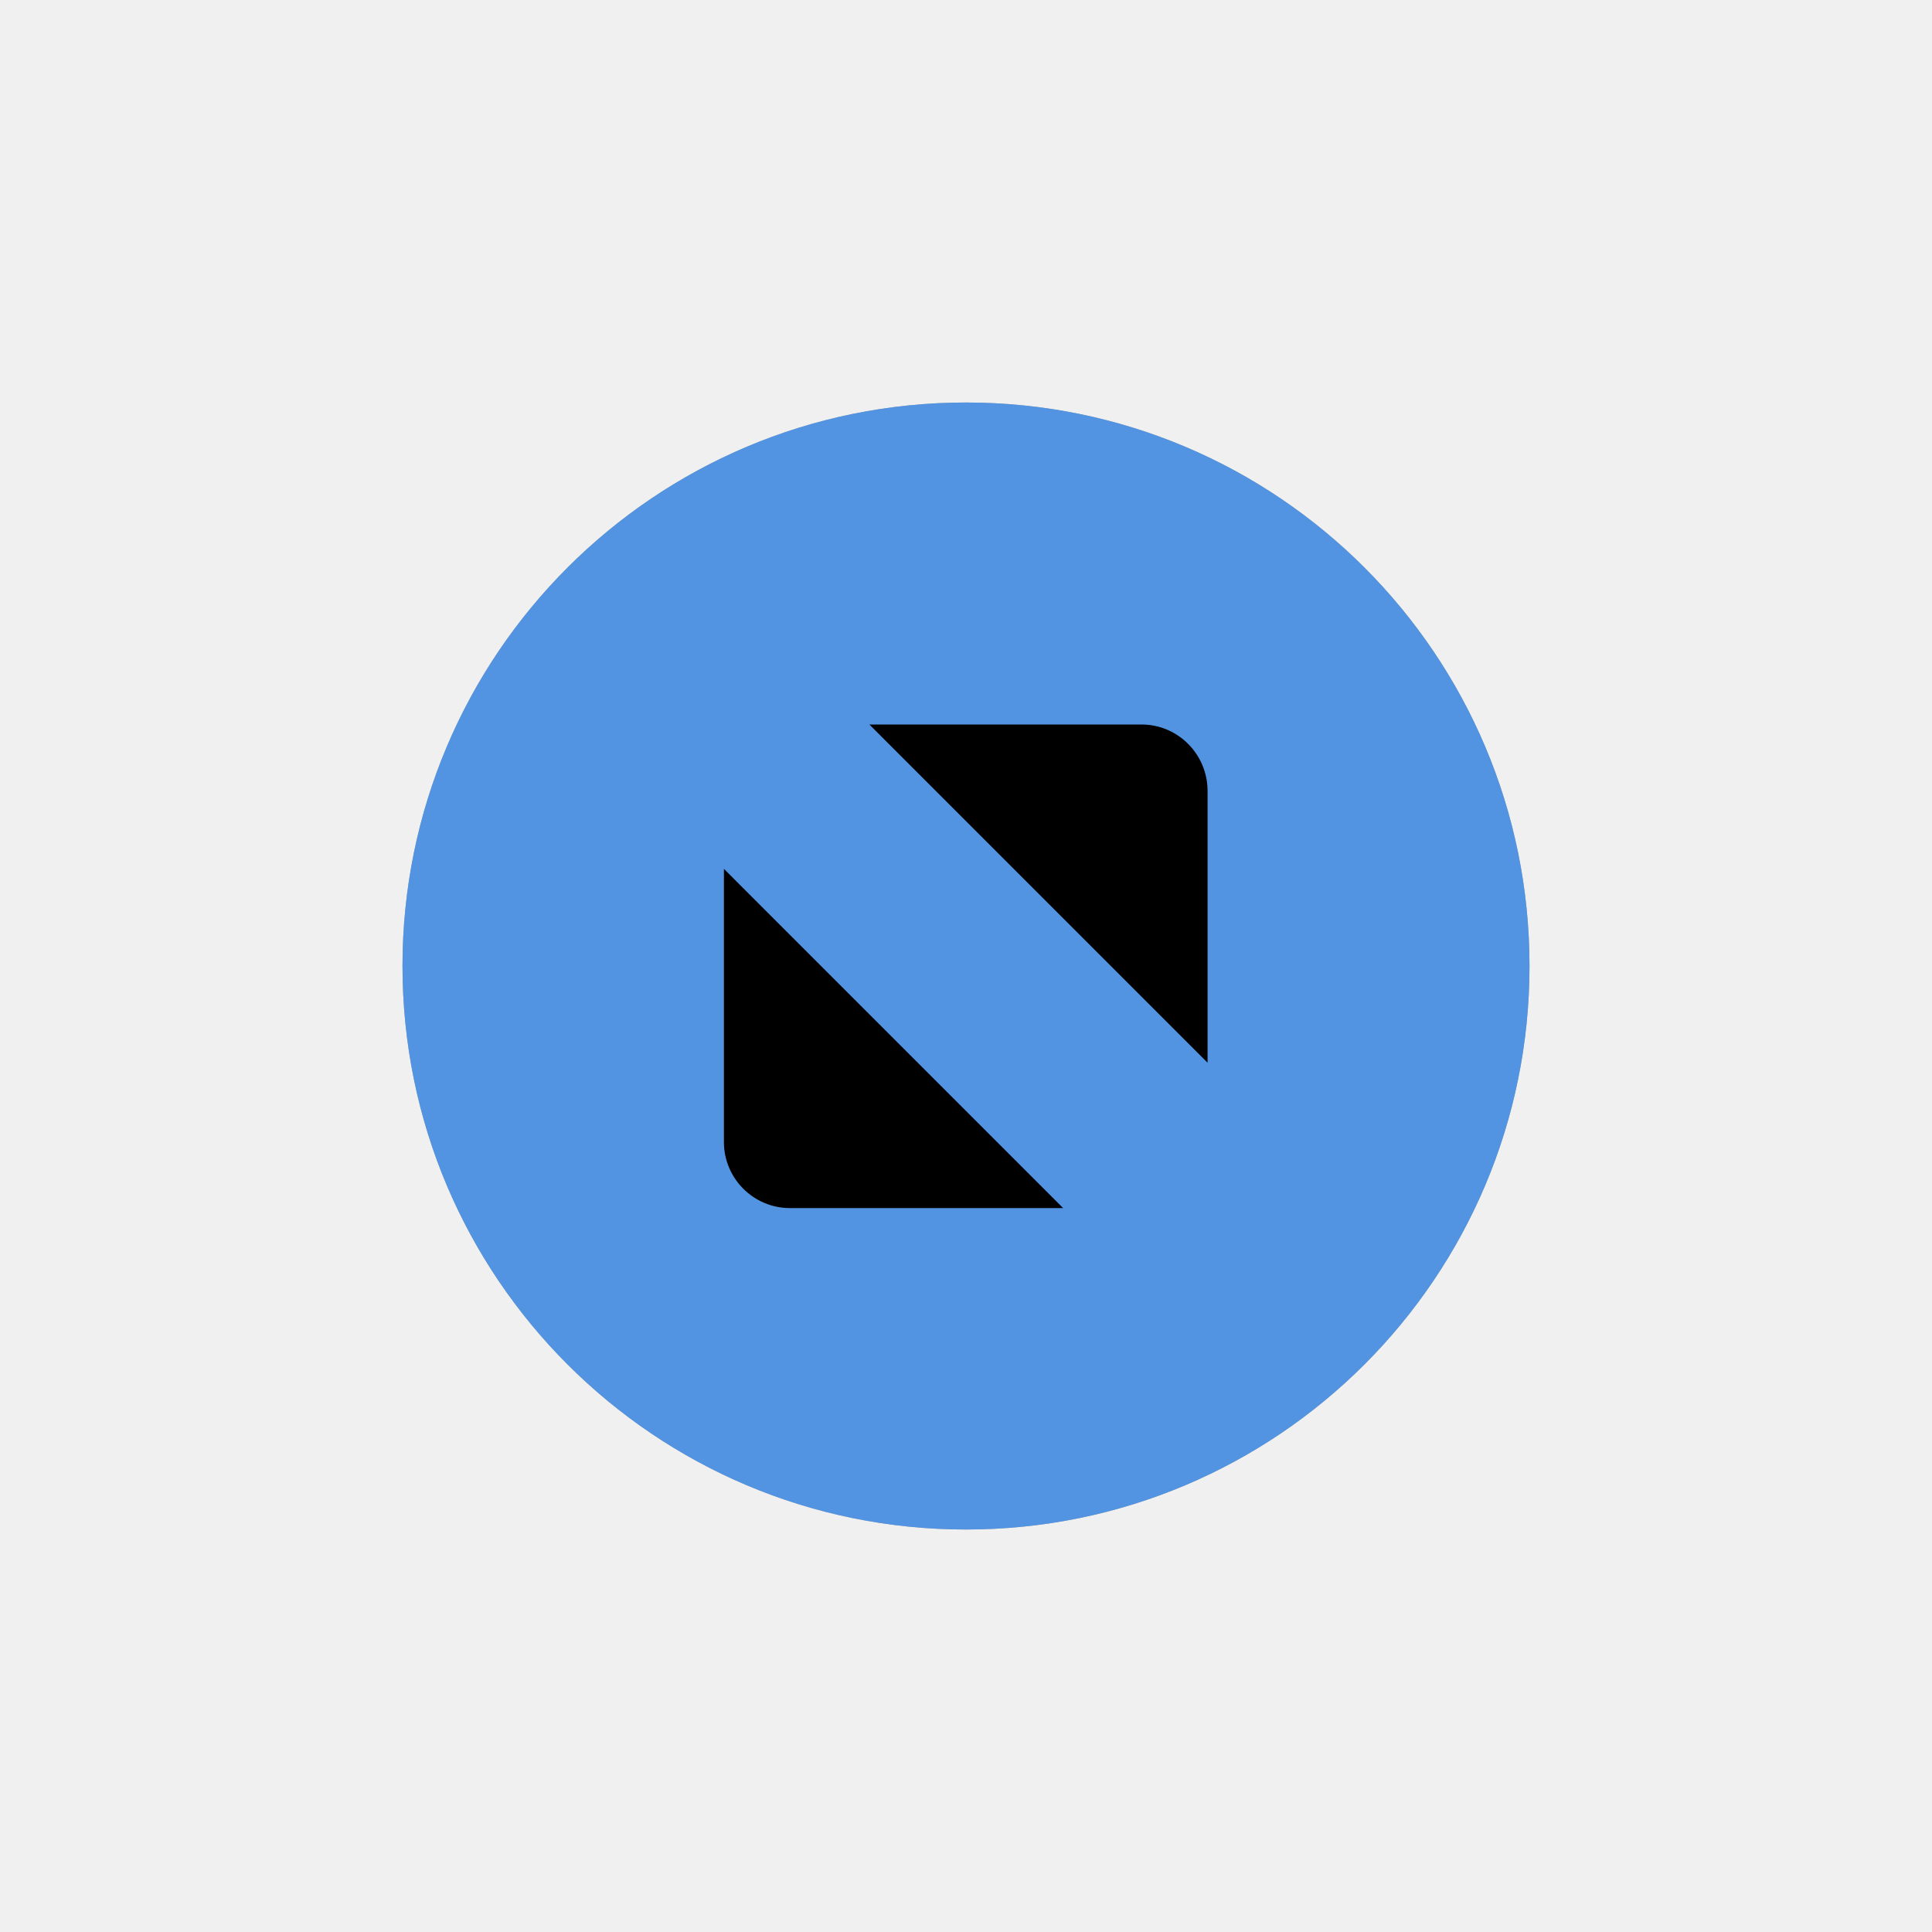
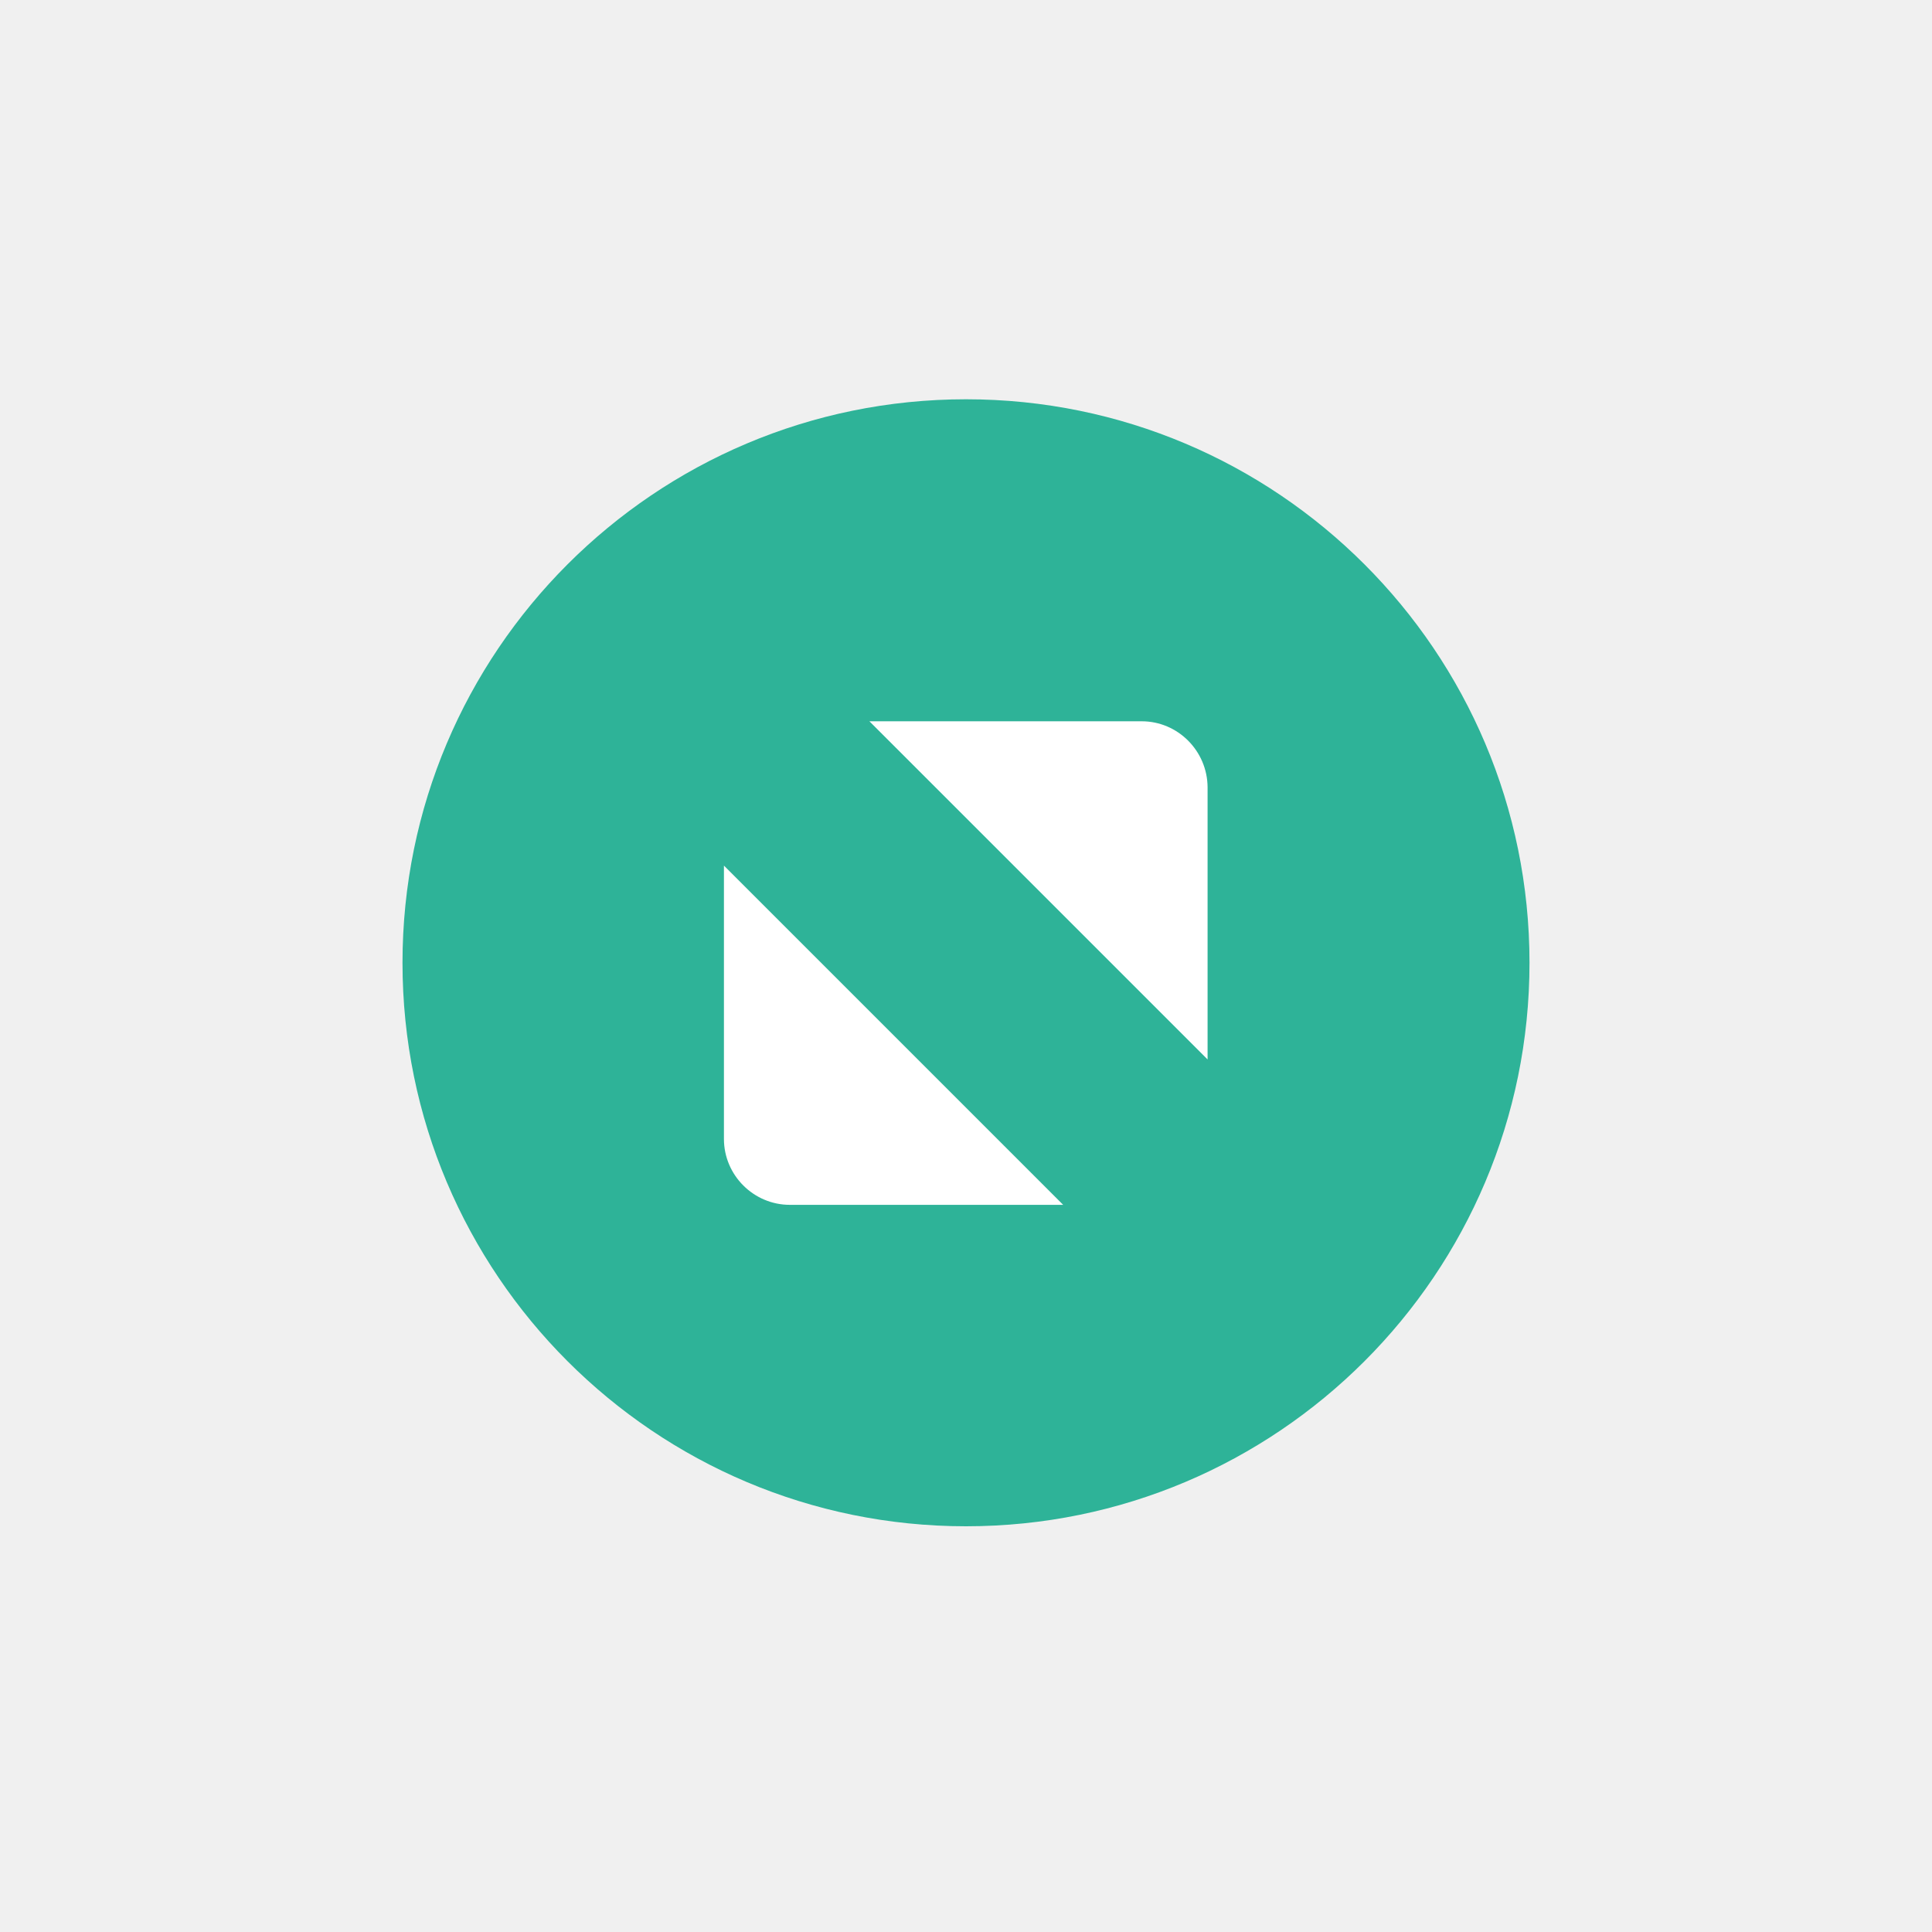
- <svg xmlns="http://www.w3.org/2000/svg" xmlns:ns1="http://www.openswatchbook.org/uri/2009/osb" xmlns:xlink="http://www.w3.org/1999/xlink" width="24" height="24" id="svg4306" version="1.1" style="enable-background:new">
-   <defs id="defs4308">
-     <linearGradient id="selected_fg_color" ns1:paint="solid">
-       <stop style="stop-color:#ffffffgit;stop-opacity:1;" offset="0" id="stop4188" />
-     </linearGradient>
-     <linearGradient id="selected_bg_color" ns1:paint="solid">
-       <stop style="stop-color:#5294e2;stop-opacity:1;" offset="0" id="stop4185" />
-     </linearGradient>
-     <linearGradient id="linearGradient3770">
-       <stop style="stop-color:#000000;stop-opacity:0.628;" offset="0" id="stop3772" />
-       <stop style="stop-color:#000000;stop-opacity:0.498;" offset="1" id="stop3774" />
-     </linearGradient>
-     <linearGradient id="linearGradient4882">
-       <stop style="stop-color:#ffffff;stop-opacity:1;" offset="0" id="stop4884" />
-       <stop style="stop-color:#ffffff;stop-opacity:0;" offset="1" id="stop4886" />
-     </linearGradient>
-     <linearGradient id="linearGradient3784-6">
-       <stop style="stop-color:#ffffff;stop-opacity:0.216;" offset="0" id="stop3786-4" />
-       <stop style="stop-color:#ffffff;stop-opacity:0;" offset="1" id="stop3788-6" />
-     </linearGradient>
-     <linearGradient id="linearGradient4892">
-       <stop id="stop4894" offset="0" style="stop-color:#2f3a42;stop-opacity:1;" />
-       <stop id="stop4896" offset="1" style="stop-color:#1d242a;stop-opacity:1;" />
-     </linearGradient>
-     <linearGradient id="linearGradient4882-4">
-       <stop id="stop4884-9" offset="0" style="stop-color:#728495;stop-opacity:1;" />
-       <stop id="stop4886-9" offset="1" style="stop-color:#617c95;stop-opacity:0;" />
-     </linearGradient>
-     <linearGradient xlink:href="#selected_bg_color" id="linearGradient4187" x1="1376" y1="248" x2="1376" y2="262" gradientUnits="userSpaceOnUse" />
-     <linearGradient xlink:href="#selected_fg_color" id="linearGradient4190" x1="88.997" y1="972" x2="88.997" y2="978.007" gradientUnits="userSpaceOnUse" />
-   </defs>
-   <g id="layer1" transform="translate(0,-1028.362)">
-     <g style="display:inline" id="titlebutton-max-hover-dark" transform="translate(-509,1218)">
-       <g id="g4891-5-8" style="display:inline;opacity:1" transform="translate(-781,-432.6378)">
-         <ellipse cy="255" cx="1302" style="display:inline;opacity:0.45;fill:#5f697f;fill-opacity:1;stroke:none;stroke-width:0;stroke-linecap:butt;stroke-linejoin:miter;stroke-miterlimit:4;stroke-dasharray:none;stroke-dashoffset:0;stroke-opacity:1" id="path4068-7-5-9-6-7-2-4-6-6" rx="6" ry="6" />
-         <path style="display:inline;opacity:0.37;fill:#15171c;fill-opacity:1;stroke:none;stroke-width:0;stroke-linecap:butt;stroke-linejoin:miter;stroke-miterlimit:4;stroke-dasharray:none;stroke-dashoffset:0;stroke-opacity:1" d="m 1302,248 a 7,7 0 0 0 -7,7 7,7 0 0 0 7,7 7,7 0 0 0 7,-7 7,7 0 0 0 -7,-7 z m 0,1 a 6,6 0 0 1 6,6 6,6 0 0 1 -6,6 6,6 0 0 1 -6,-6 6,6 0 0 1 6,-6 z" id="path4068-7-5-9-6-7-2-5-78-2-6" />
-         <g id="g4806-9-0-6" transform="translate(1294,247)" style="fill:#c0e3ff;fill-opacity:1">
-           <g transform="translate(-81.0002,-967)" style="display:inline;fill:#c0e3ff;fill-opacity:1" id="layer9-78-7-6-6" />
-           <g transform="translate(-81.0002,-967)" id="layer10-3-3-2-7" style="fill:#c0e3ff;fill-opacity:1" />
-           <g transform="translate(-81.0002,-967)" id="layer11-19-75-1-2" style="fill:#c0e3ff;fill-opacity:1" />
-           <g transform="translate(-81.0002,-967)" id="layer13-4-9-2-3" style="fill:#c0e3ff;fill-opacity:1" />
-           <g transform="translate(-81.0002,-967)" id="layer14-8-5-0-4" style="fill:#c0e3ff;fill-opacity:1" />
-           <g transform="translate(-81.0002,-967)" style="display:inline;fill:#c0e3ff;fill-opacity:1" id="layer15-5-8-0-4" />
-           <g transform="translate(-81.0002,-967)" style="display:inline;fill:#c0e3ff;fill-opacity:1" id="g71291-1-7-5-9" />
-           <g transform="translate(-81.0002,-967)" style="display:inline;fill:#c0e3ff;fill-opacity:1" id="g4953-7-1-4-1" />
-           <g transform="translate(-81.0002,-967)" style="display:inline;fill:#c0e3ff;fill-opacity:1" id="layer12-3-0-0-6">
-             <path d="m 87.8,972 3.382,0 c 0.45,0 0.816,0.368 0.819,0.819 l 0,3.382 z m 2.407,6.007 -3.395,0 c -0.45,0 -0.819,-0.368 -0.819,-0.819 l 0,-3.395 4.214,4.214" style="opacity:1;fill:#c4c7cc;fill-opacity:1;fill-rule:evenodd;stroke:none" id="path4293-6-7-1" />
-           </g>
+ <svg xmlns="http://www.w3.org/2000/svg" width="24" height="24" enable-background="new" version="1.1">
+   <g id="titlebutton-max-active-dark" transform="translate(-408,189.6)">
+     <g transform="translate(-882,-432.64)">
+       <g transform="translate(-132)">
+         <g transform="translate(58)">
+           <circle cx="1376" cy="255" r="7" fill="#2eb398" />
        </g>
      </g>
-       <rect y="-185.638" x="513" height="16" width="16" id="rect17883-0-1-5" style="display:inline;opacity:1;fill:none;fill-opacity:1;stroke:none;stroke-width:1;stroke-linecap:butt;stroke-linejoin:miter;stroke-miterlimit:4;stroke-dasharray:none;stroke-dashoffset:0;stroke-opacity:0" />
-     </g>
-     <g style="display:inline" id="titlebutton-max-active-dark" transform="translate(-408,1218)">
-       <g id="g4891-4-5-5" style="display:inline;opacity:1" transform="translate(-882,-432.6378)">
-         <g transform="translate(-132,0)" style="display:inline;opacity:1" id="g4490-2-9-1-2-4-8">
-           <g id="g4092-0-6-3-6-8-3-7" style="display:inline" transform="translate(58,0)">
-             <circle r="7" cy="255" cx="1376" style="fill:url(#linearGradient4187);fill-opacity:1;stroke:none;stroke-width:0;stroke-linecap:butt;stroke-linejoin:miter;stroke-miterlimit:4;stroke-dasharray:none;stroke-dashoffset:0;stroke-opacity:1" id="path4068-7-6-5-1-6-6-0" />
-           </g>
-         </g>
-         <g id="g4806-5-2-2-9" transform="translate(1294,247)" style="fill:#c0e3ff;fill-opacity:1">
-           <g transform="translate(-81.0002,-967)" style="display:inline;fill:#c0e3ff;fill-opacity:1" id="layer9-78-2-0-0-8" />
-           <g transform="translate(-81.0002,-967)" id="layer10-3-9-9-51-2" style="fill:#c0e3ff;fill-opacity:1" />
-           <g transform="translate(-81.0002,-967)" id="layer11-19-7-6-4-7" style="fill:#c0e3ff;fill-opacity:1" />
-           <g transform="translate(-81.0002,-967)" id="layer13-4-7-4-0-9" style="fill:#c0e3ff;fill-opacity:1" />
-           <g transform="translate(-81.0002,-967)" id="layer14-8-9-7-6-0" style="fill:#c0e3ff;fill-opacity:1" />
-           <g transform="translate(-81.0002,-967)" style="display:inline;fill:#c0e3ff;fill-opacity:1" id="layer15-5-4-2-4-4" />
-           <g transform="translate(-81.0002,-967)" style="display:inline;fill:#c0e3ff;fill-opacity:1" id="g71291-1-4-6-4-2" />
-           <g transform="translate(-81.0002,-967)" style="display:inline;fill:#c0e3ff;fill-opacity:1" id="g4953-7-0-8-22-2" />
-           <g transform="translate(-81.0002,-967)" style="display:inline;fill:#c0e3ff;fill-opacity:1" id="layer12-3-7-2-3-1">
-             <path d="m 87.8,972 3.382,0 c 0.45,0 0.816,0.368 0.819,0.819 l 0,3.382 z m 2.407,6.007 -3.395,0 c -0.45,0 -0.819,-0.368 -0.819,-0.819 l 0,-3.395 4.214,4.214" style="fill:url(#linearGradient4190);fill-opacity:1;fill-rule:evenodd;stroke:none" id="path4293-4-9-0-2" />
-           </g>
+       <g transform="translate(1294,247)" fill="#c0e3ff">
+         <g transform="translate(-81,-967)" fill="#c0e3ff">
+           <path d="m87.8 972h3.382c0.45 0 0.816 0.368 0.819 0.819v3.382zm2.407 6.007h-3.395c-0.45 0-0.819-0.368-0.819-0.819v-3.395l4.214 4.214" fill="#fff" fill-rule="evenodd" />
        </g>
      </g>
-       <rect y="-185.638" x="412" height="16" width="16" id="rect17883-79-3-0" style="display:inline;opacity:1;fill:none;fill-opacity:1;stroke:none;stroke-width:1;stroke-linecap:butt;stroke-linejoin:miter;stroke-miterlimit:4;stroke-dasharray:none;stroke-dashoffset:0;stroke-opacity:0" />
    </g>
+     <rect x="412" y="-185.64" width="16" height="16" fill="none" />
  </g>
</svg>
